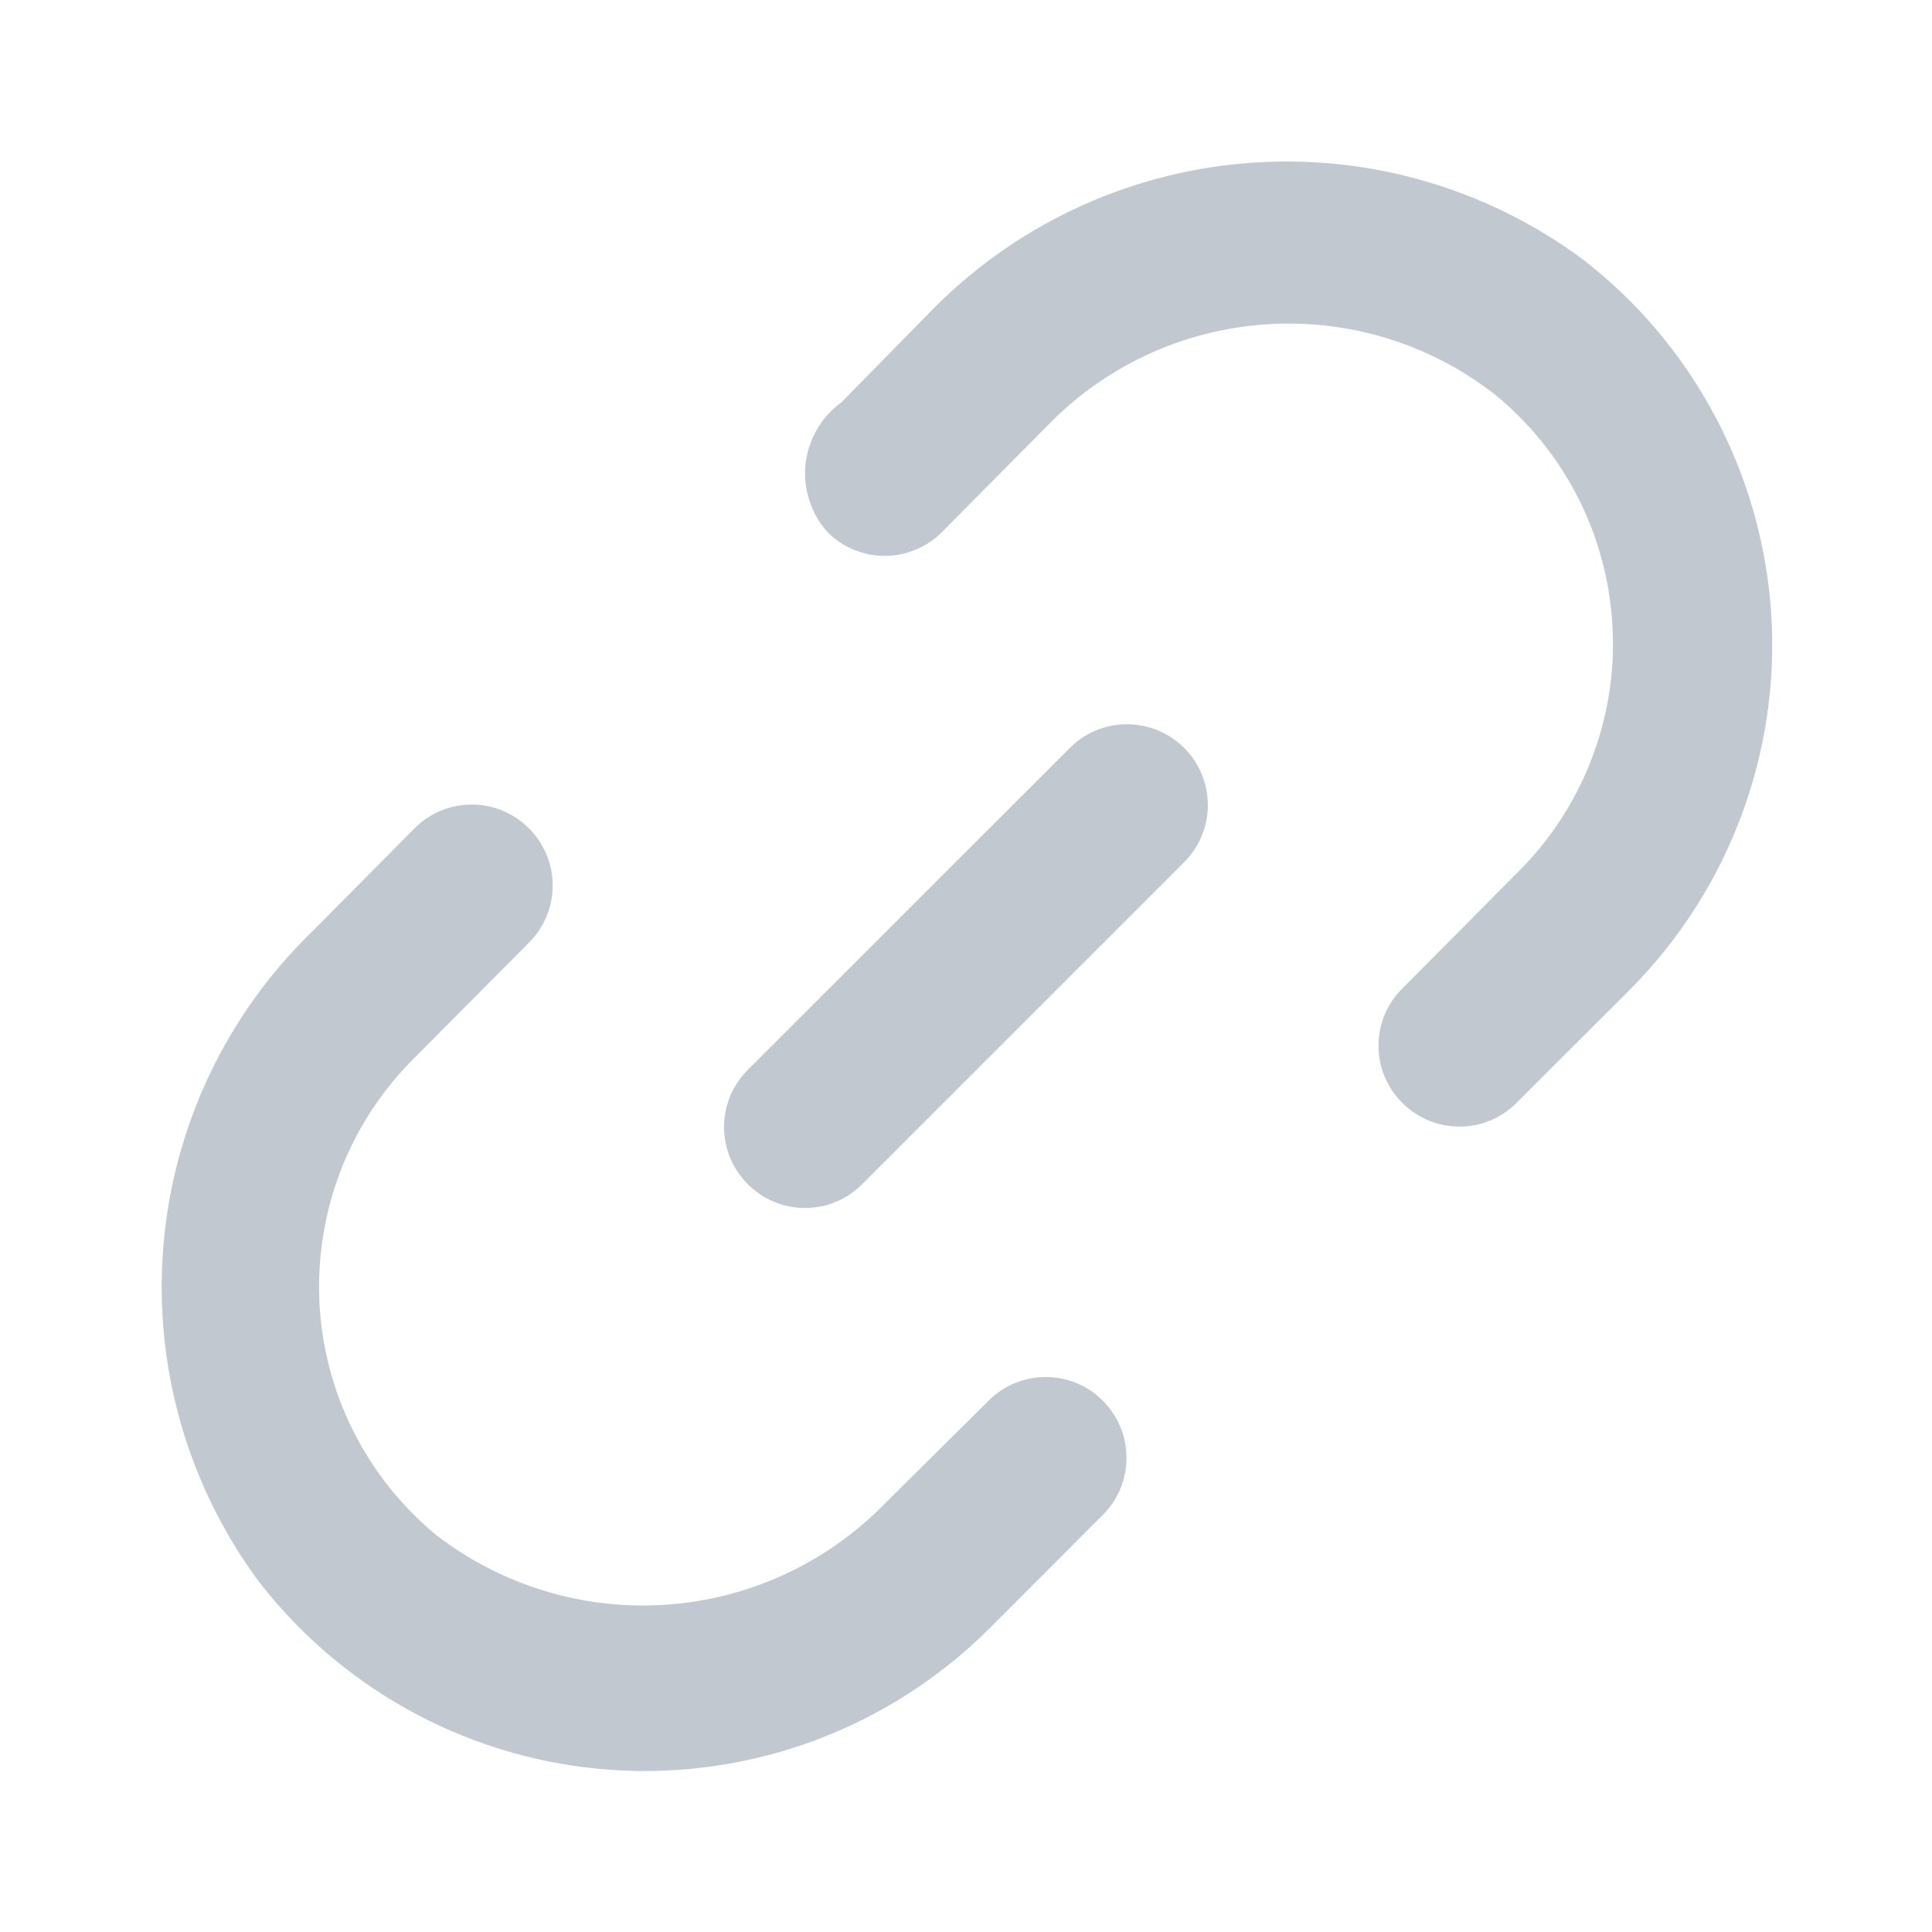
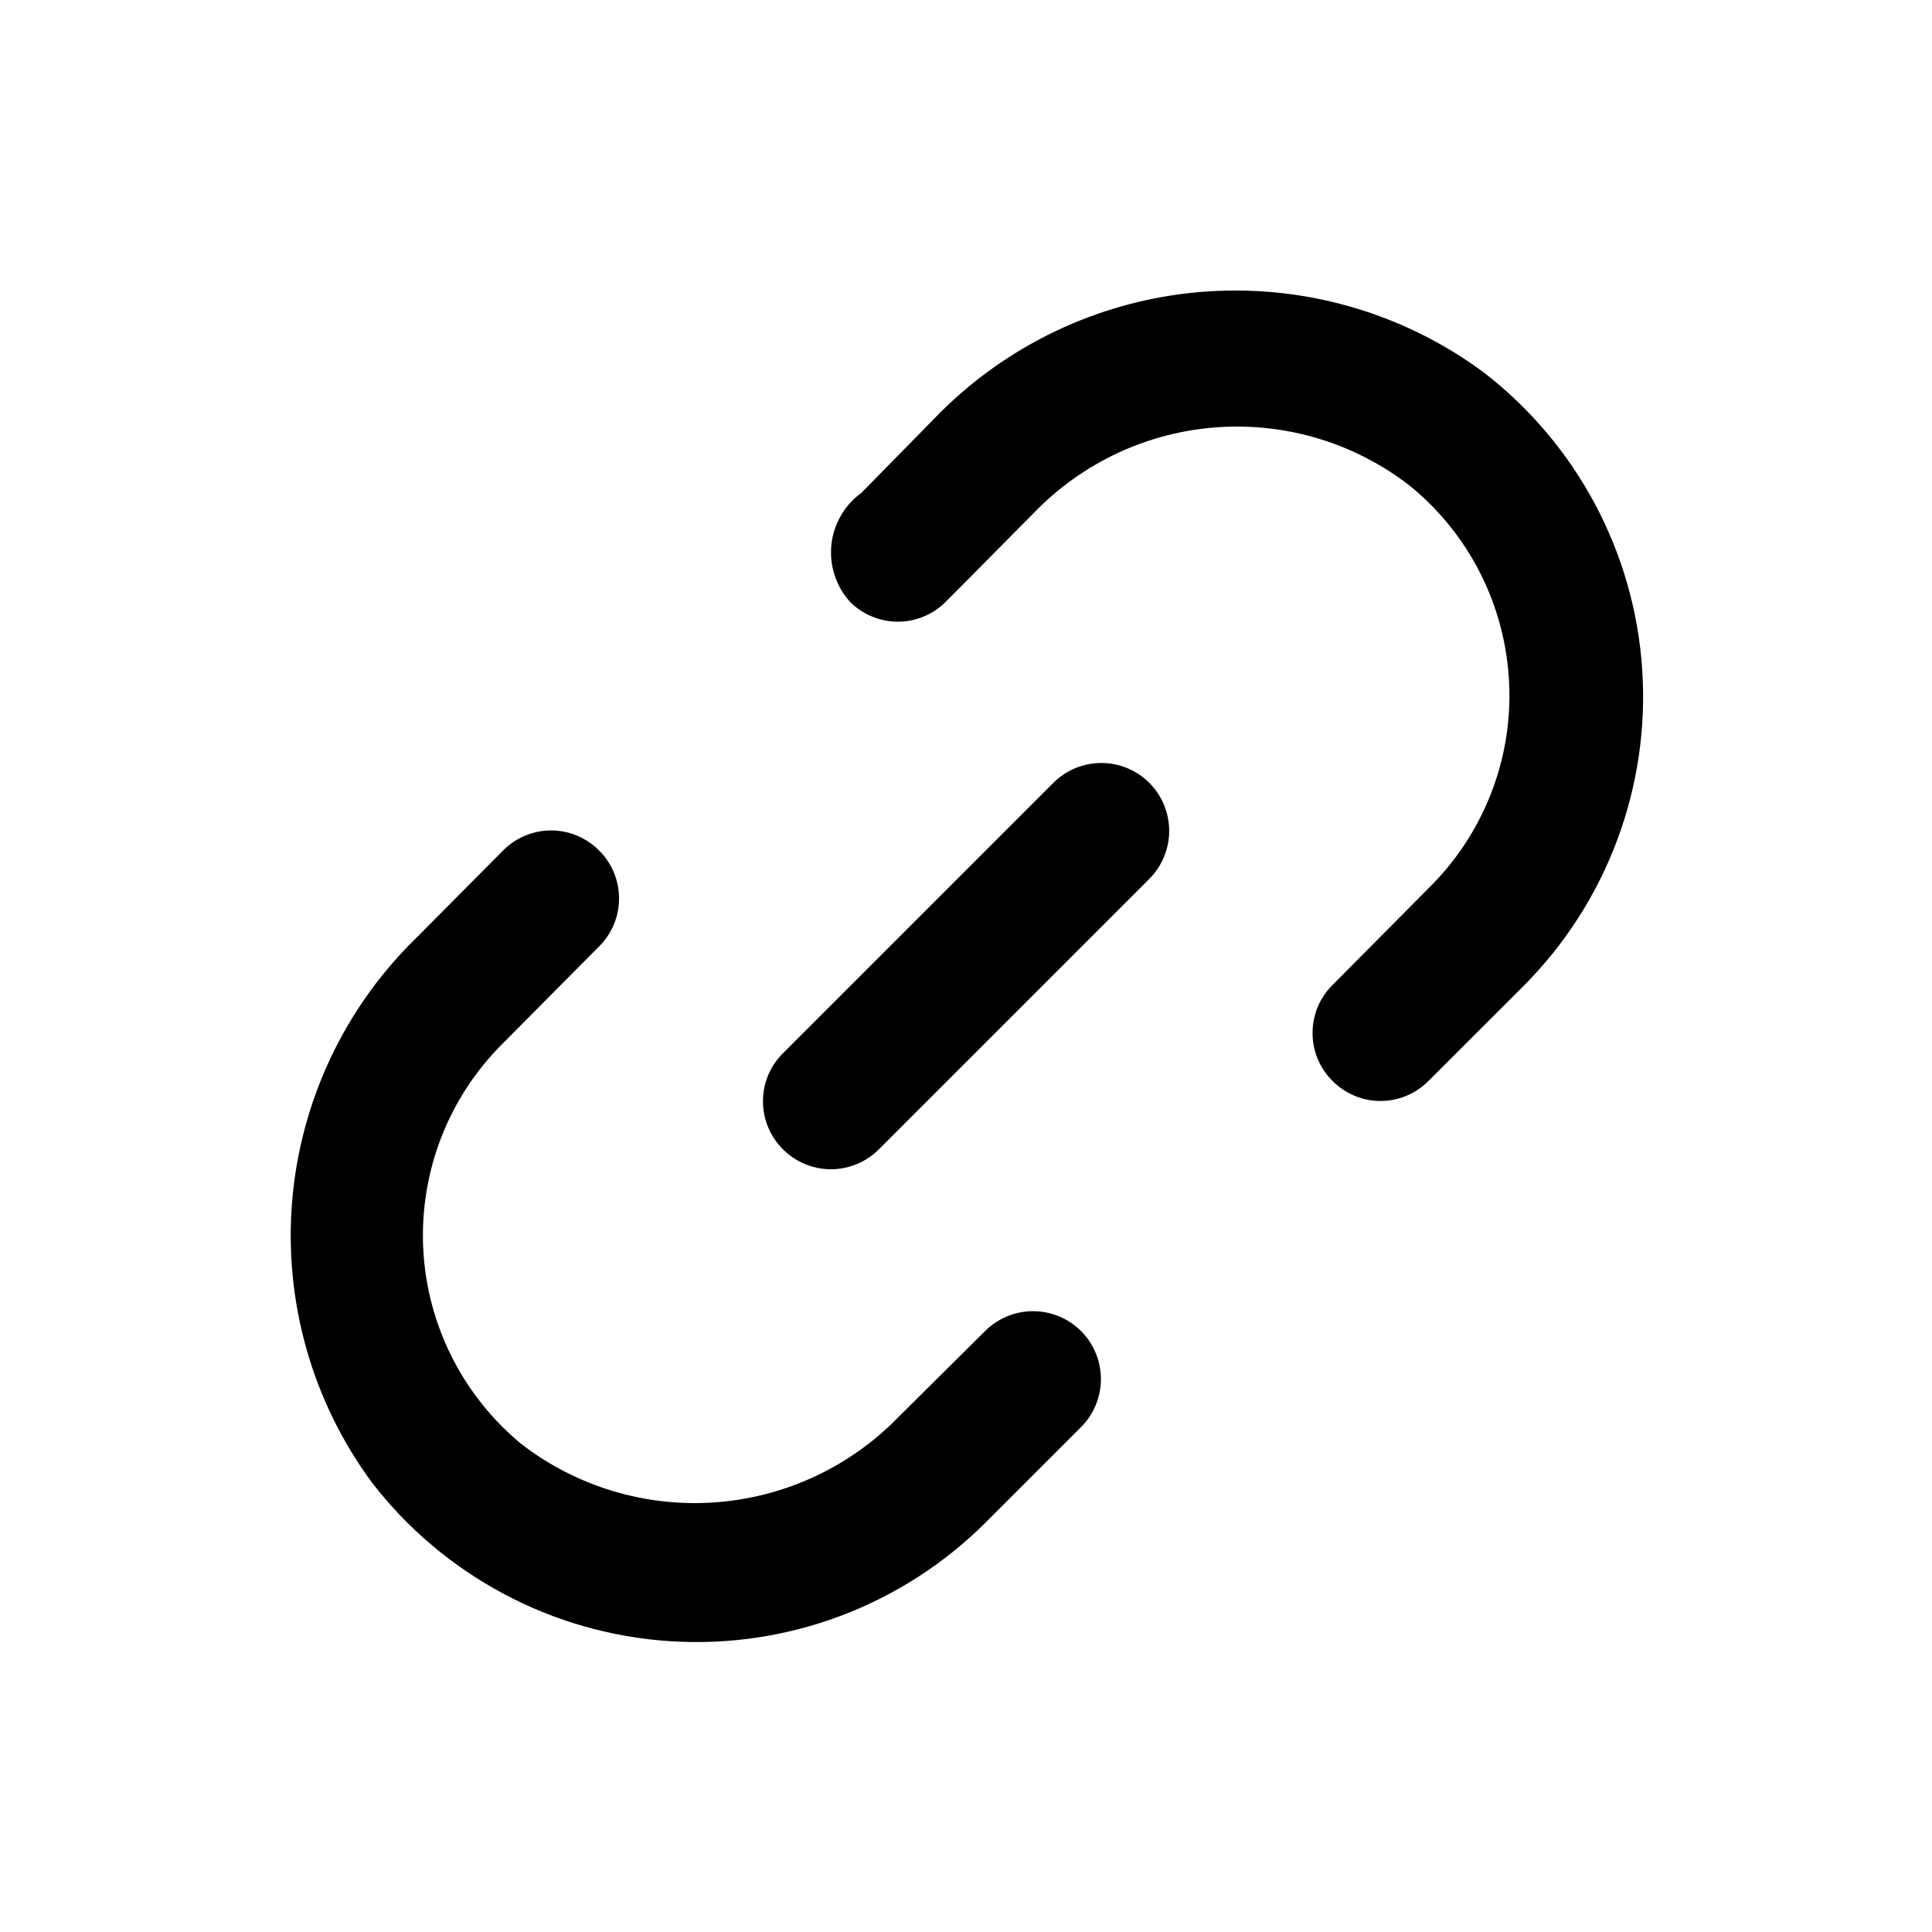
- <svg xmlns="http://www.w3.org/2000/svg" width="16" height="16" viewBox="0 0 16 16" fill="none">
-   <path d="M8.86 6.194L6.193 8.86C6.131 8.922 6.081 8.996 6.047 9.077C6.014 9.158 5.996 9.246 5.996 9.334C5.996 9.422 6.014 9.509 6.047 9.59C6.081 9.671 6.131 9.745 6.193 9.807C6.255 9.869 6.329 9.919 6.41 9.953C6.491 9.987 6.579 10.004 6.667 10.004C6.755 10.004 6.842 9.987 6.923 9.953C7.004 9.919 7.078 9.869 7.14 9.807L9.807 7.14C9.932 7.015 10.003 6.844 10.003 6.667C10.003 6.489 9.932 6.319 9.807 6.194C9.681 6.068 9.511 5.998 9.333 5.998C9.156 5.998 8.985 6.068 8.86 6.194Z" fill="#C2C8CF" />
-   <path d="M8.187 11.6L7.333 12.447C6.854 12.94 6.21 13.24 5.524 13.289C4.838 13.338 4.158 13.133 3.613 12.713C3.326 12.476 3.091 12.181 2.924 11.848C2.757 11.514 2.662 11.149 2.645 10.777C2.628 10.404 2.69 10.032 2.825 9.685C2.961 9.337 3.168 9.022 3.433 8.76L4.38 7.807C4.443 7.745 4.492 7.671 4.526 7.59C4.56 7.508 4.577 7.421 4.577 7.333C4.577 7.245 4.56 7.158 4.526 7.077C4.492 6.996 4.443 6.922 4.38 6.86C4.318 6.797 4.244 6.748 4.163 6.714C4.082 6.68 3.995 6.663 3.907 6.663C3.819 6.663 3.732 6.68 3.65 6.714C3.569 6.748 3.495 6.797 3.433 6.86L2.587 7.713C1.873 8.404 1.435 9.33 1.353 10.319C1.271 11.309 1.55 12.294 2.14 13.093C2.49 13.547 2.932 13.921 3.438 14.191C3.944 14.461 4.501 14.62 5.073 14.658C5.645 14.696 6.218 14.611 6.755 14.411C7.292 14.21 7.78 13.897 8.187 13.493L9.133 12.546C9.259 12.421 9.329 12.251 9.329 12.073C9.329 11.896 9.259 11.725 9.133 11.6C9.008 11.474 8.838 11.404 8.66 11.404C8.482 11.404 8.312 11.474 8.187 11.6ZM13.107 2.147C12.302 1.551 11.309 1.268 10.311 1.352C9.314 1.435 8.381 1.879 7.687 2.6L6.967 3.333C6.884 3.393 6.816 3.469 6.765 3.558C6.714 3.646 6.682 3.743 6.671 3.845C6.661 3.946 6.671 4.048 6.703 4.145C6.734 4.242 6.785 4.331 6.853 4.407C6.915 4.469 6.989 4.519 7.07 4.552C7.152 4.586 7.239 4.604 7.327 4.604C7.415 4.604 7.502 4.586 7.583 4.552C7.664 4.519 7.738 4.469 7.8 4.407L8.667 3.533C9.143 3.037 9.786 2.736 10.472 2.687C11.158 2.637 11.838 2.844 12.38 3.267C12.67 3.504 12.907 3.799 13.075 4.134C13.243 4.469 13.338 4.835 13.355 5.21C13.373 5.584 13.31 5.958 13.173 6.306C13.036 6.655 12.827 6.971 12.56 7.233L11.613 8.187C11.551 8.248 11.501 8.322 11.467 8.403C11.434 8.485 11.416 8.572 11.416 8.66C11.416 8.748 11.434 8.835 11.467 8.916C11.501 8.997 11.551 9.071 11.613 9.133C11.675 9.196 11.749 9.245 11.83 9.279C11.912 9.313 11.999 9.33 12.087 9.33C12.175 9.33 12.262 9.313 12.343 9.279C12.424 9.245 12.498 9.196 12.56 9.133L13.507 8.187C13.909 7.78 14.221 7.292 14.421 6.756C14.621 6.22 14.706 5.647 14.668 5.076C14.63 4.505 14.471 3.949 14.202 3.444C13.933 2.939 13.56 2.496 13.107 2.147Z" fill="#C2C8CF" />
+ <svg xmlns="http://www.w3.org/2000/svg" width="24" height="24" viewBox="0 0 24 24" fill="none">
+   <path d="M13.085 9.725L9.726 13.084C9.647 13.162 9.585 13.255 9.542 13.357C9.499 13.46 9.478 13.569 9.478 13.68C9.478 13.791 9.499 13.901 9.542 14.003C9.585 14.106 9.647 14.198 9.726 14.277C9.804 14.355 9.897 14.418 9.999 14.46C10.101 14.503 10.211 14.525 10.322 14.525C10.433 14.525 10.543 14.503 10.645 14.46C10.747 14.418 10.84 14.355 10.918 14.277L14.277 10.918C14.435 10.76 14.524 10.545 14.524 10.322C14.524 10.098 14.435 9.883 14.277 9.725C14.119 9.567 13.905 9.478 13.681 9.478C13.457 9.478 13.243 9.567 13.085 9.725Z" fill="currentColor" />
+   <path d="M12.237 16.535L11.162 17.602C10.559 18.223 9.747 18.601 8.883 18.663C8.019 18.725 7.162 18.467 6.476 17.938C6.114 17.639 5.818 17.267 5.608 16.847C5.398 16.427 5.278 15.967 5.257 15.498C5.236 15.029 5.313 14.56 5.484 14.123C5.655 13.685 5.916 13.288 6.25 12.958L7.442 11.757C7.521 11.679 7.583 11.586 7.626 11.484C7.668 11.382 7.69 11.272 7.69 11.161C7.69 11.05 7.668 10.94 7.626 10.838C7.583 10.736 7.521 10.643 7.442 10.565C7.364 10.486 7.271 10.424 7.169 10.381C7.066 10.338 6.957 10.316 6.846 10.316C6.735 10.316 6.625 10.338 6.523 10.381C6.42 10.424 6.328 10.486 6.25 10.565L5.183 11.639C4.285 12.509 3.733 13.676 3.629 14.922C3.526 16.169 3.878 17.41 4.62 18.416C5.061 18.988 5.619 19.459 6.256 19.799C6.893 20.139 7.595 20.339 8.315 20.387C9.035 20.435 9.758 20.329 10.434 20.076C11.11 19.823 11.725 19.429 12.237 18.92L13.429 17.728C13.587 17.57 13.676 17.355 13.676 17.131C13.676 16.908 13.587 16.693 13.429 16.535C13.271 16.377 13.057 16.288 12.833 16.288C12.609 16.288 12.395 16.377 12.237 16.535ZM18.434 4.628C17.421 3.877 16.169 3.522 14.913 3.627C13.657 3.732 12.481 4.291 11.607 5.199L10.7 6.123C10.596 6.198 10.51 6.294 10.446 6.405C10.382 6.516 10.341 6.639 10.328 6.767C10.315 6.894 10.328 7.023 10.368 7.145C10.407 7.267 10.472 7.379 10.557 7.474C10.635 7.553 10.728 7.616 10.831 7.658C10.933 7.701 11.043 7.723 11.154 7.723C11.264 7.723 11.374 7.701 11.476 7.658C11.579 7.616 11.672 7.553 11.75 7.474L12.841 6.374C13.441 5.75 14.252 5.37 15.116 5.308C15.979 5.246 16.836 5.506 17.519 6.039C17.884 6.337 18.182 6.71 18.394 7.131C18.605 7.553 18.726 8.015 18.747 8.486C18.769 8.958 18.691 9.428 18.518 9.867C18.345 10.306 18.082 10.704 17.745 11.035L16.553 12.236C16.474 12.314 16.412 12.407 16.369 12.509C16.327 12.611 16.305 12.721 16.305 12.832C16.305 12.943 16.327 13.053 16.369 13.155C16.412 13.257 16.474 13.35 16.553 13.428C16.631 13.507 16.724 13.569 16.826 13.612C16.929 13.655 17.038 13.677 17.149 13.677C17.26 13.677 17.37 13.655 17.472 13.612C17.575 13.569 17.667 13.507 17.745 13.428L18.938 12.236C19.445 11.724 19.838 11.11 20.09 10.434C20.342 9.759 20.448 9.038 20.4 8.318C20.353 7.599 20.153 6.898 19.814 6.262C19.475 5.626 19.004 5.069 18.434 4.628Z" fill="currentColor" />
</svg>
